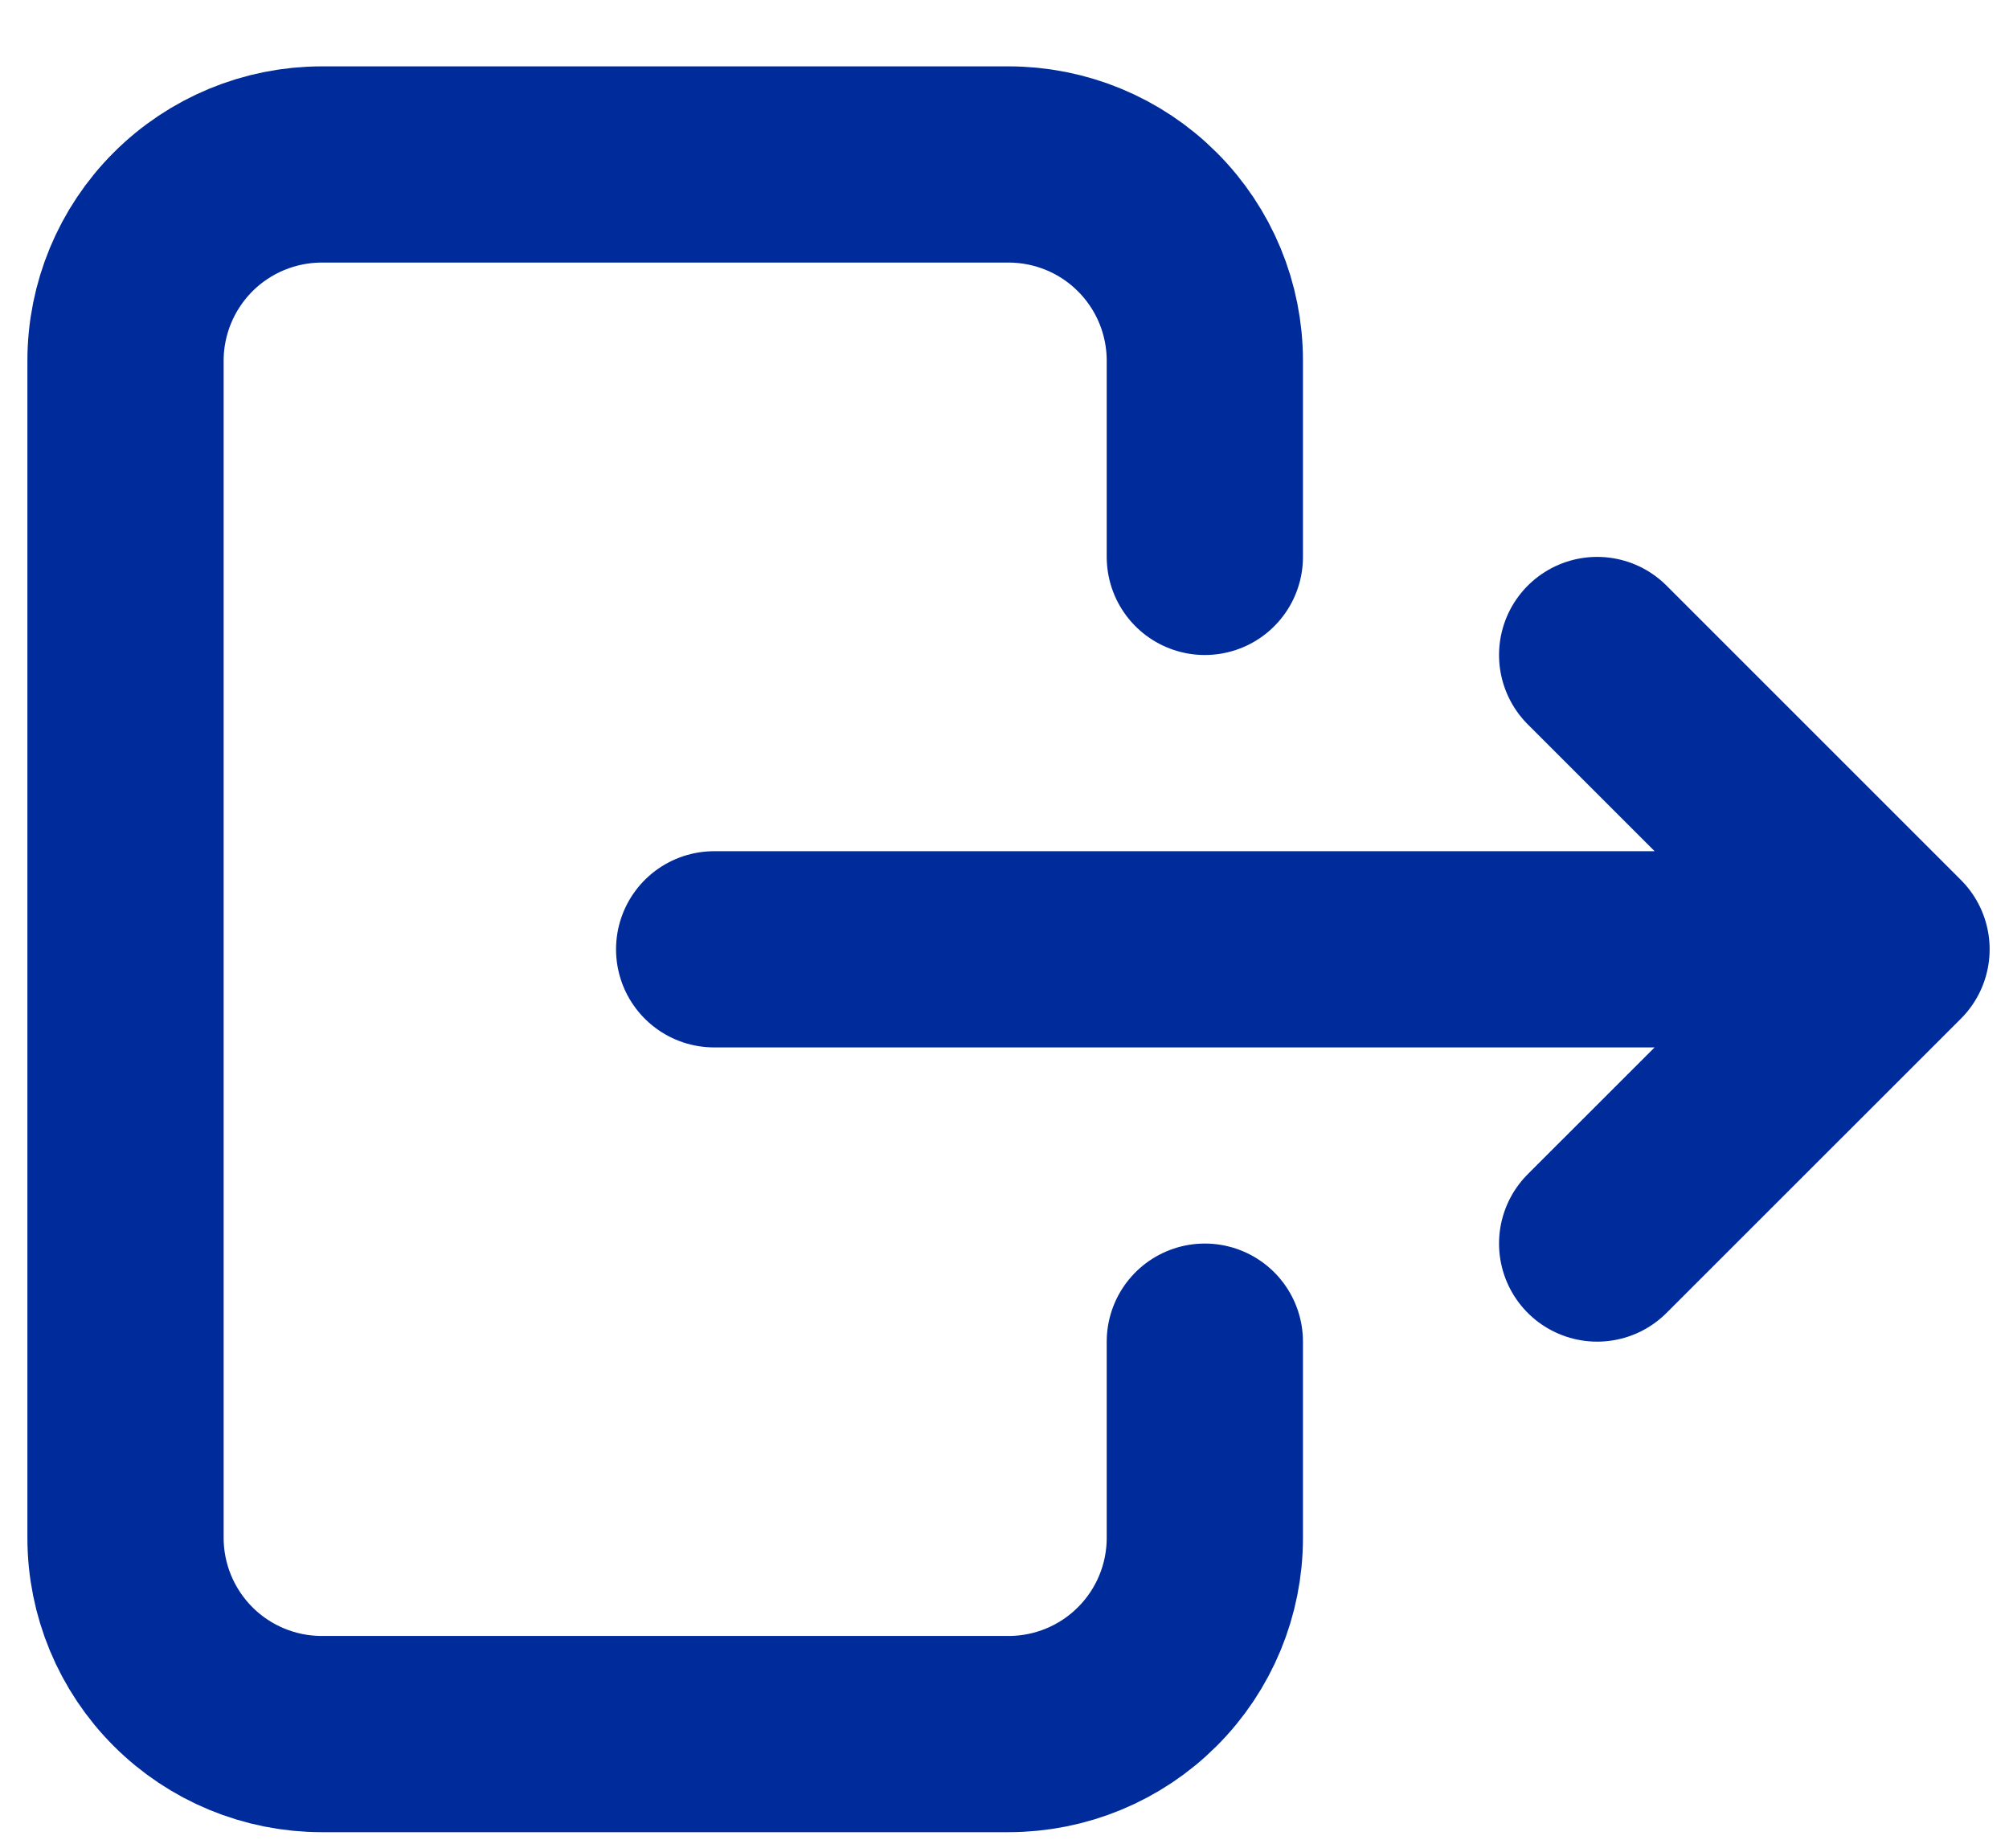
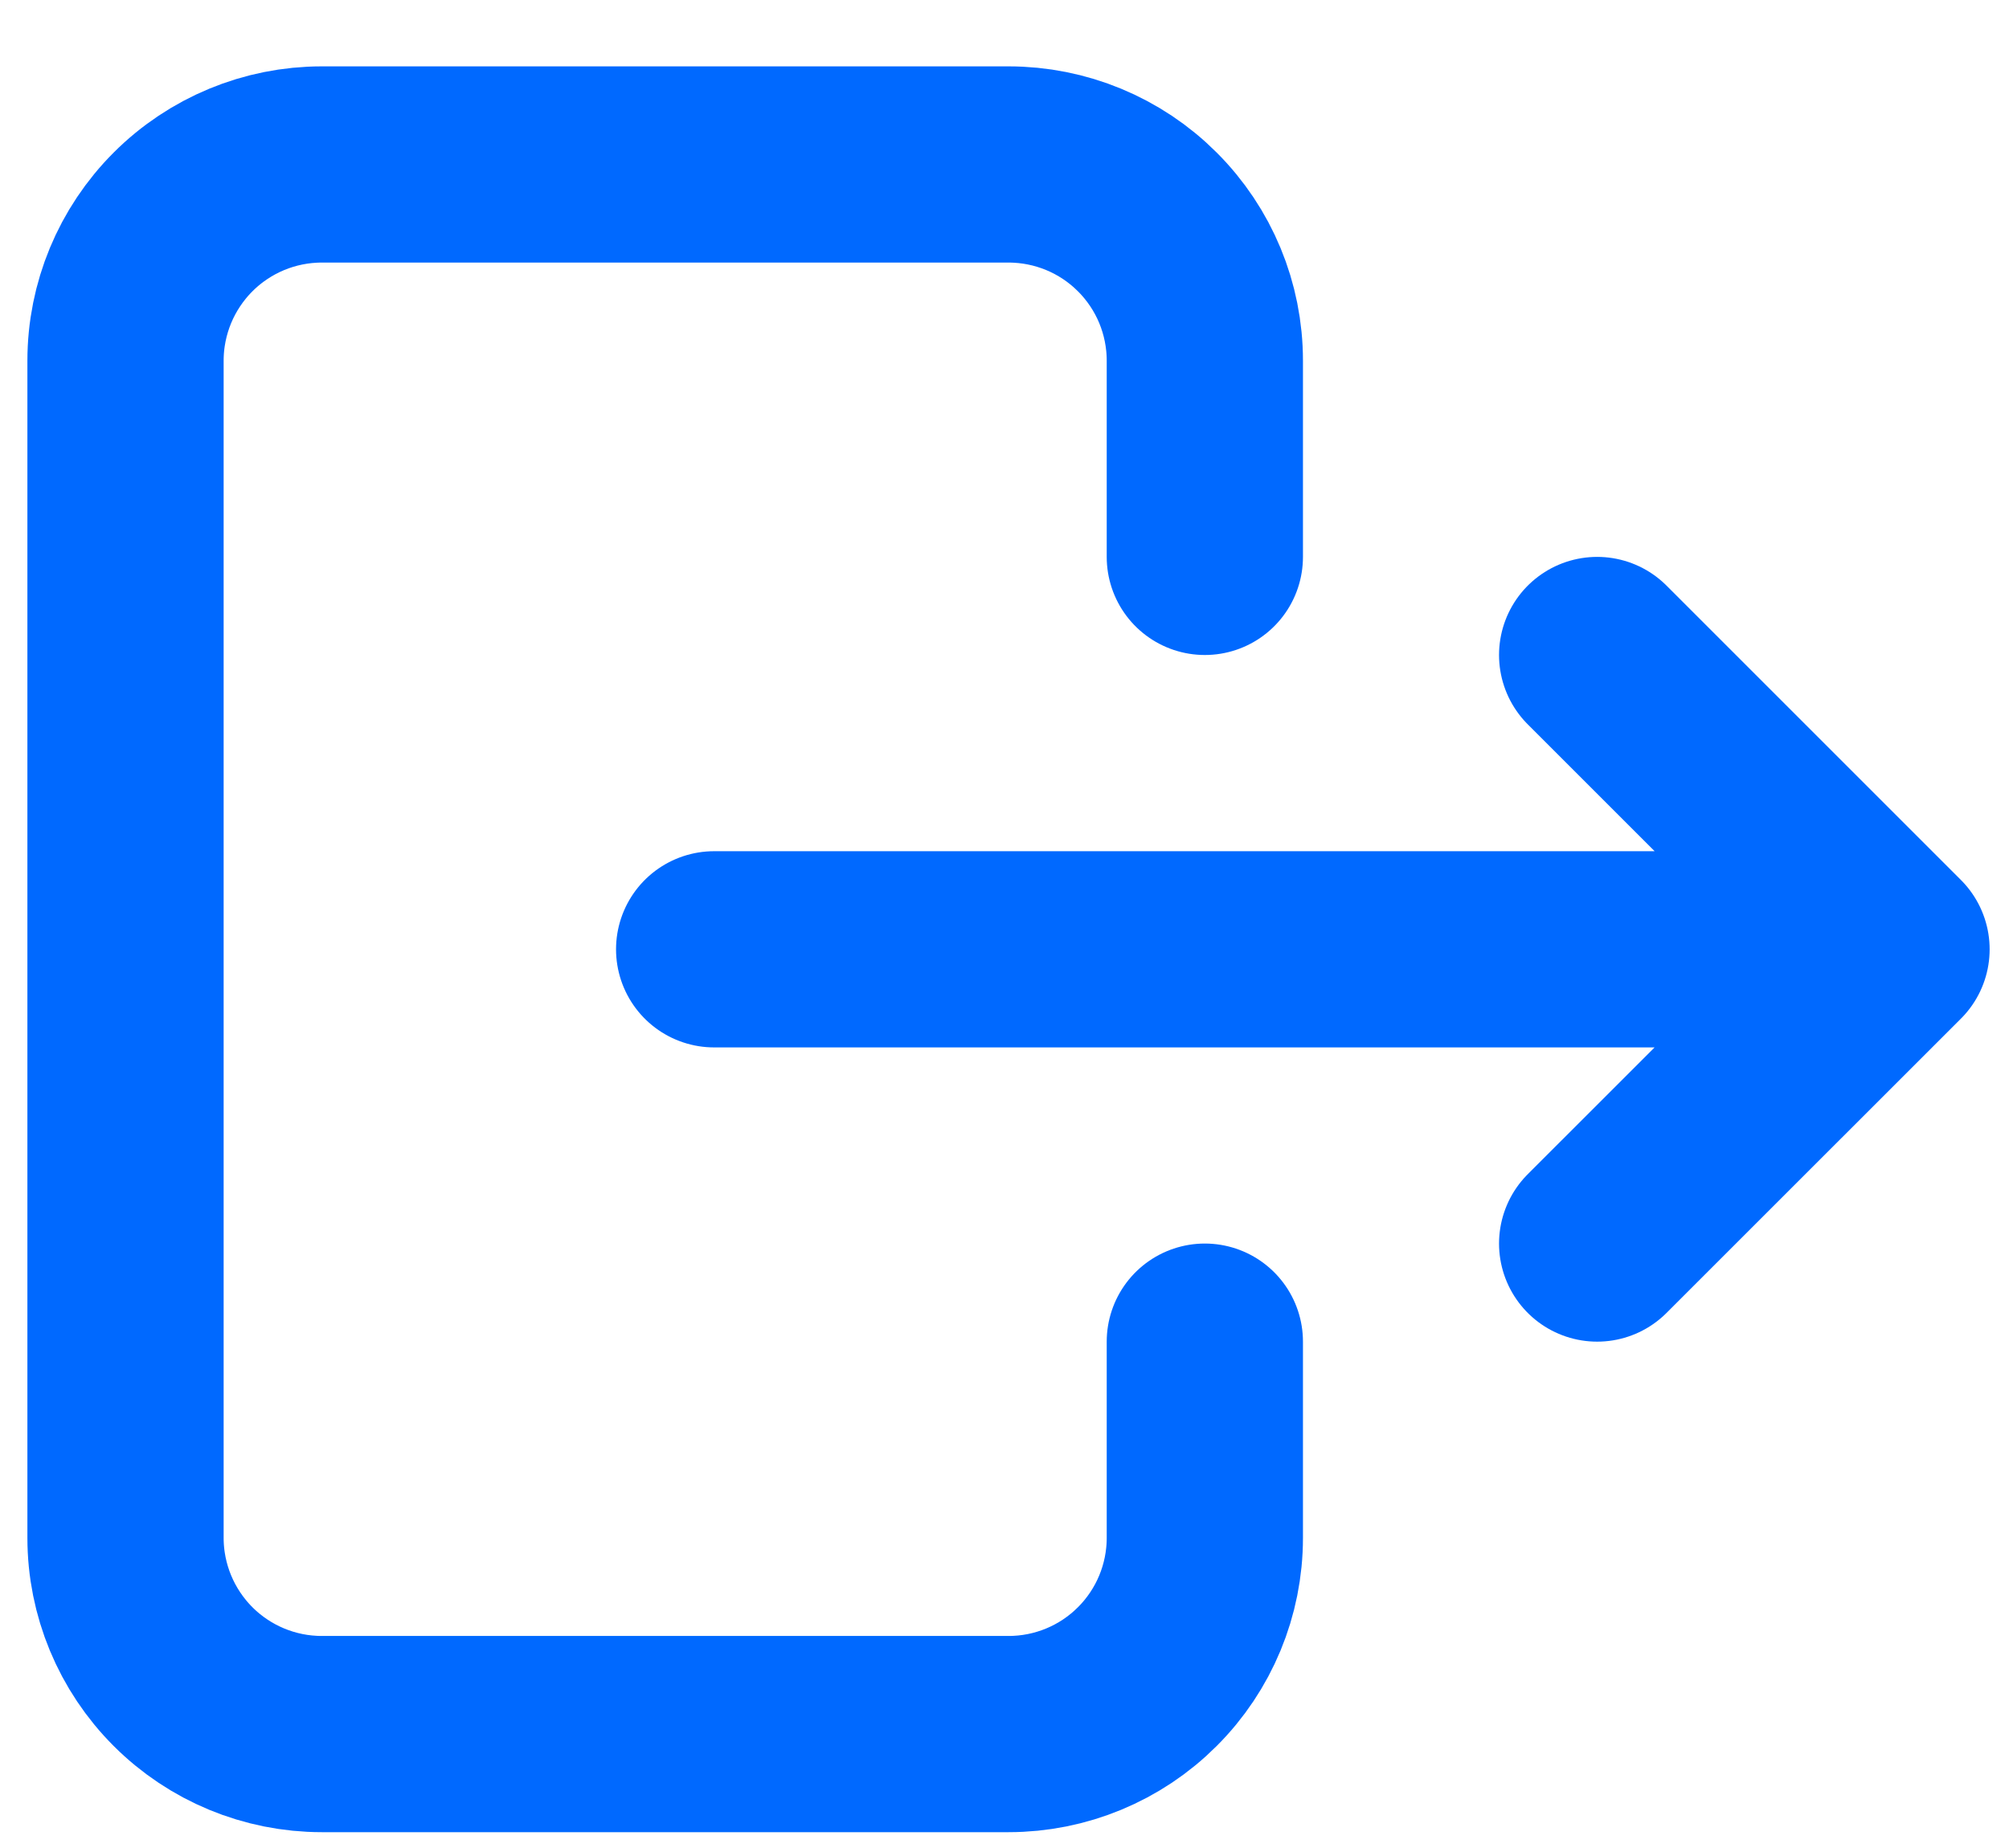
<svg xmlns="http://www.w3.org/2000/svg" width="25" height="23" viewBox="0 0 25 23" fill="none">
-   <path d="M14.993 6.931V4.489C14.993 3.841 14.736 3.22 14.277 2.762C13.82 2.304 13.198 2.047 12.551 2.047H4.004C3.357 2.047 2.736 2.304 2.278 2.762C1.82 3.22 1.562 3.841 1.562 4.489V19.14C1.562 19.788 1.82 20.409 2.278 20.867C2.736 21.325 3.357 21.582 4.004 21.582H12.551C13.198 21.582 13.82 21.325 14.277 20.867C14.736 20.409 14.993 19.788 14.993 19.14V16.698" stroke="#002b9b" stroke-width="2.442" stroke-linecap="round" stroke-linejoin="round" />
-   <path d="M8.887 11.815H23.538M23.538 11.815L19.875 8.152M23.538 11.815L19.875 15.477" stroke="#002b9b" stroke-width="2.442" stroke-linecap="round" stroke-linejoin="round" />
+   <path d="M14.993 6.931V4.489C14.993 3.841 14.736 3.22 14.277 2.762C13.82 2.304 13.198 2.047 12.551 2.047H4.004C3.357 2.047 2.736 2.304 2.278 2.762C1.82 3.22 1.562 3.841 1.562 4.489V19.14C1.562 19.788 1.82 20.409 2.278 20.867C2.736 21.325 3.357 21.582 4.004 21.582H12.551C13.198 21.582 13.82 21.325 14.277 20.867C14.736 20.409 14.993 19.788 14.993 19.14V16.698" stroke="#0069ff" stroke-width="2.442" stroke-linecap="round" stroke-linejoin="round" />
+   <path d="M8.887 11.815H23.538M23.538 11.815L19.875 8.152M23.538 11.815L19.875 15.477" stroke="#0069ff" stroke-width="2.442" stroke-linecap="round" stroke-linejoin="round" />
</svg>
